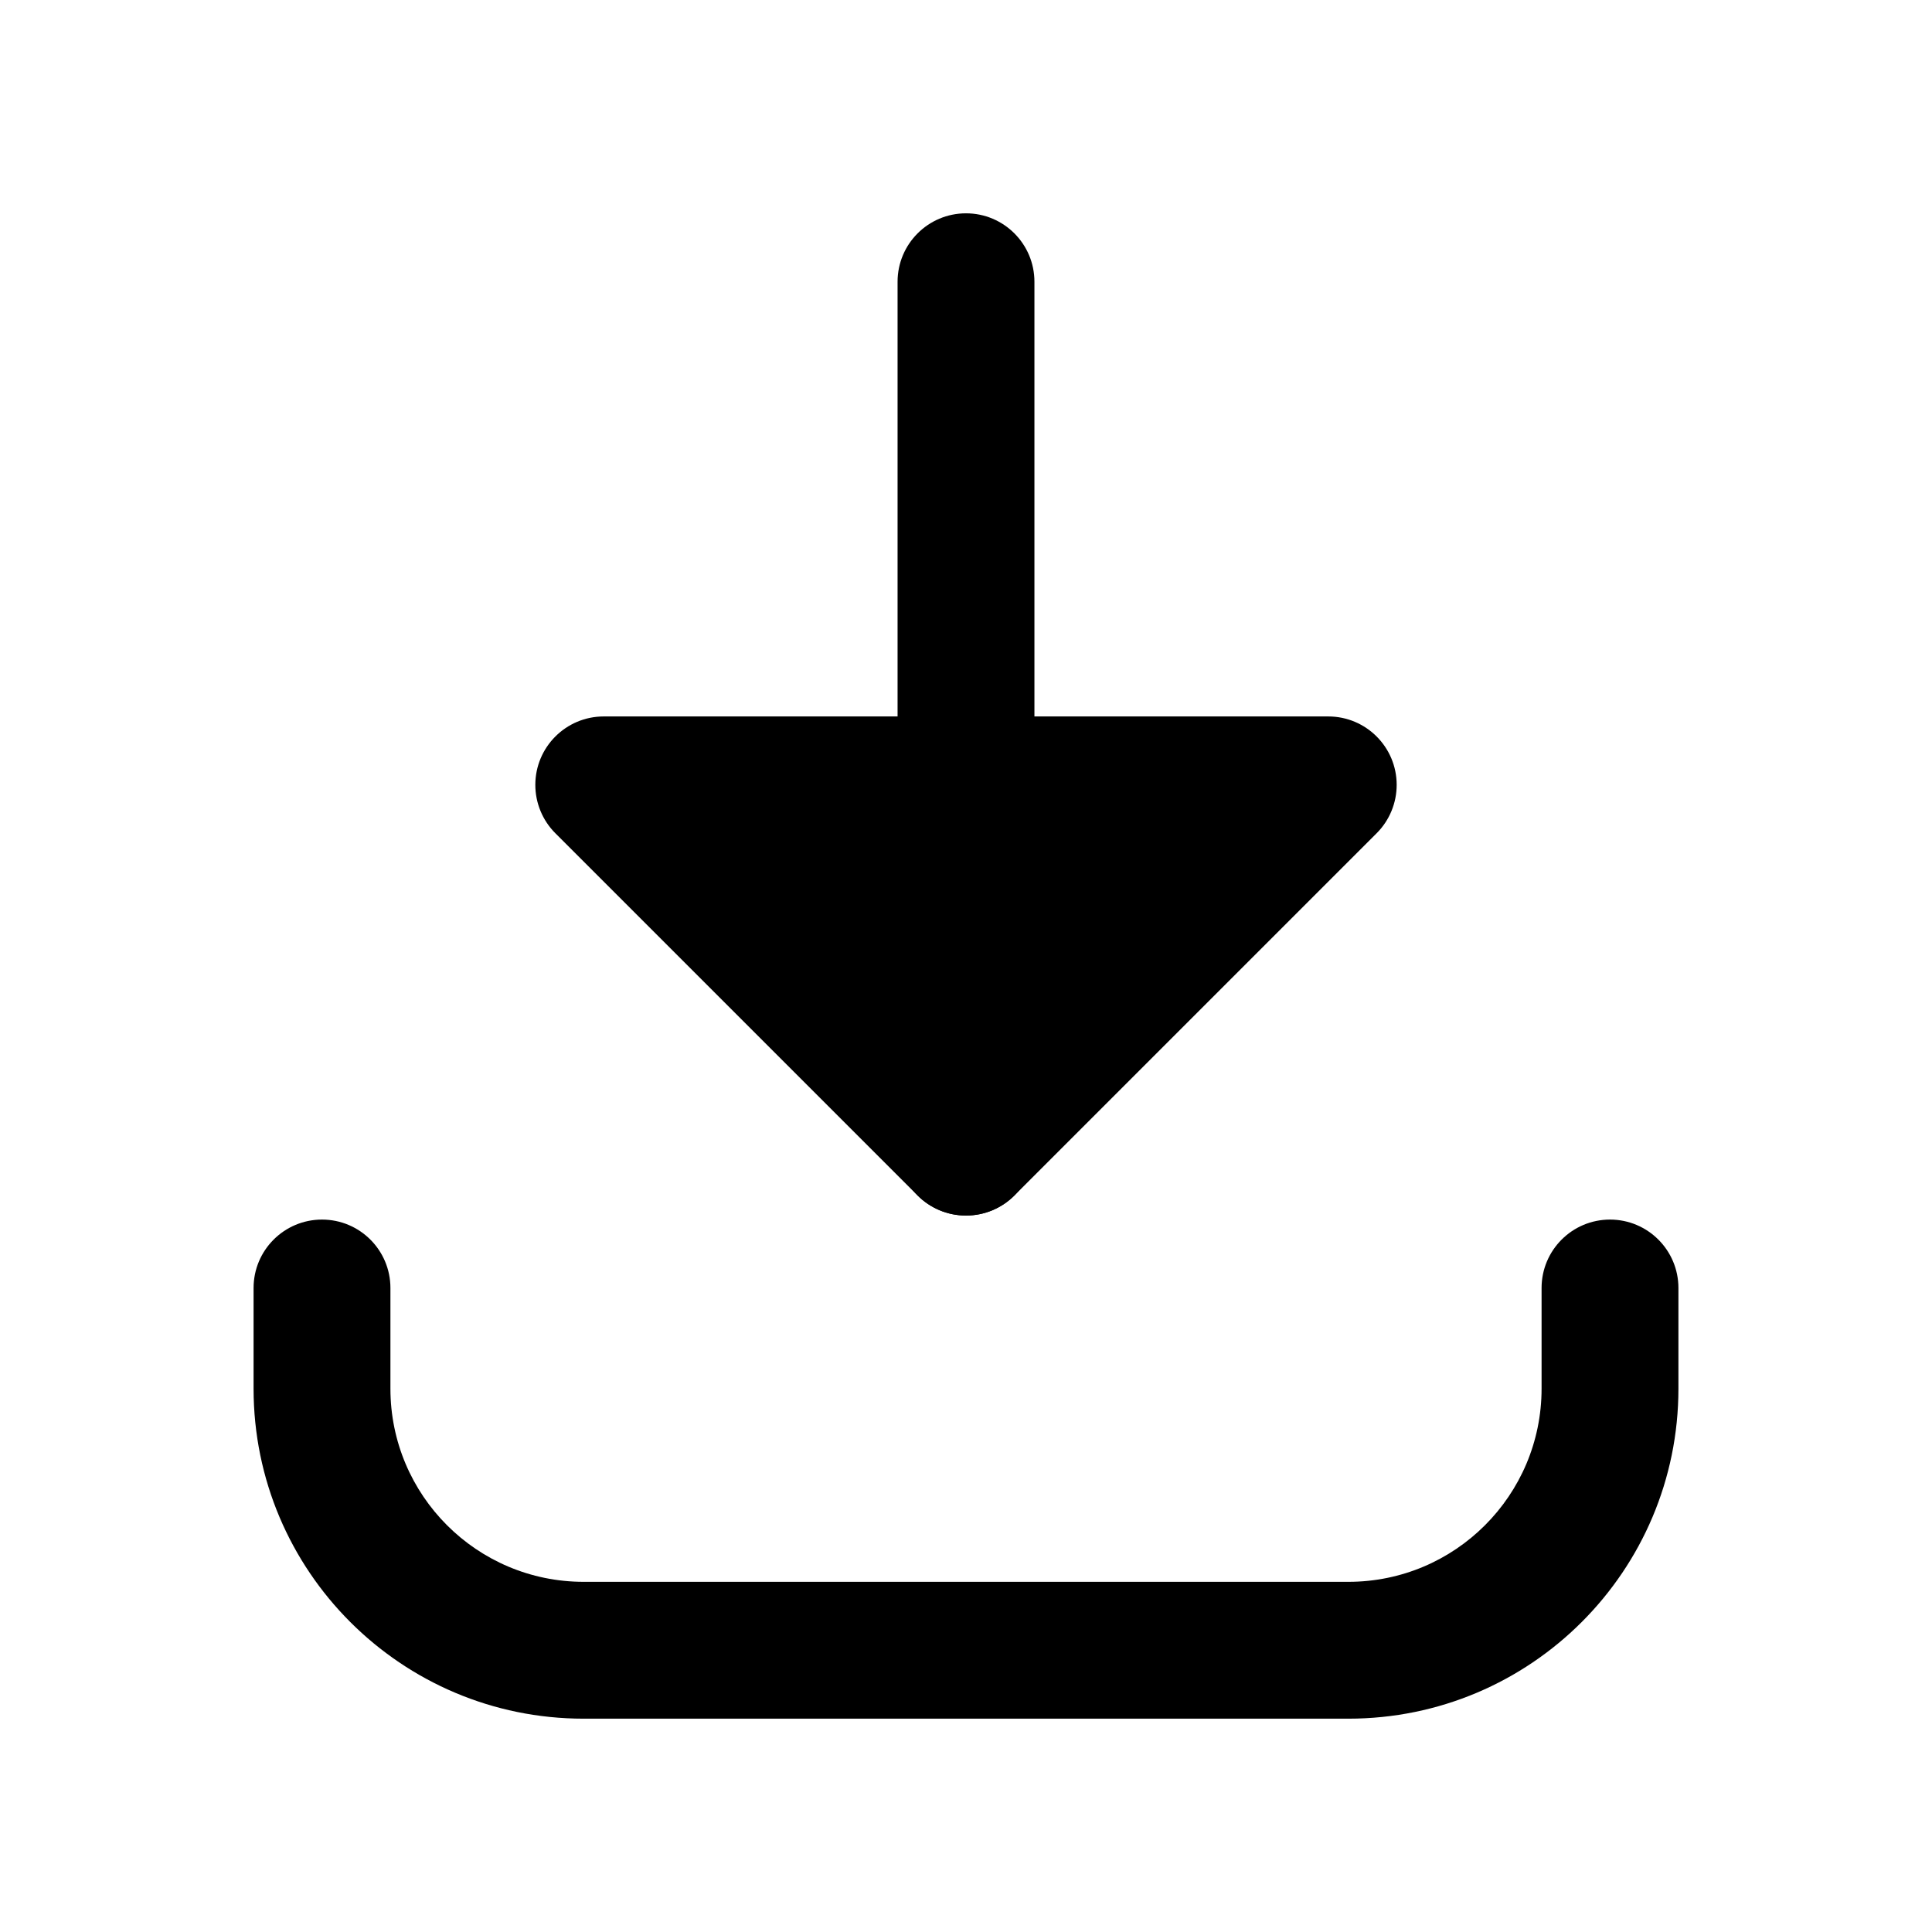
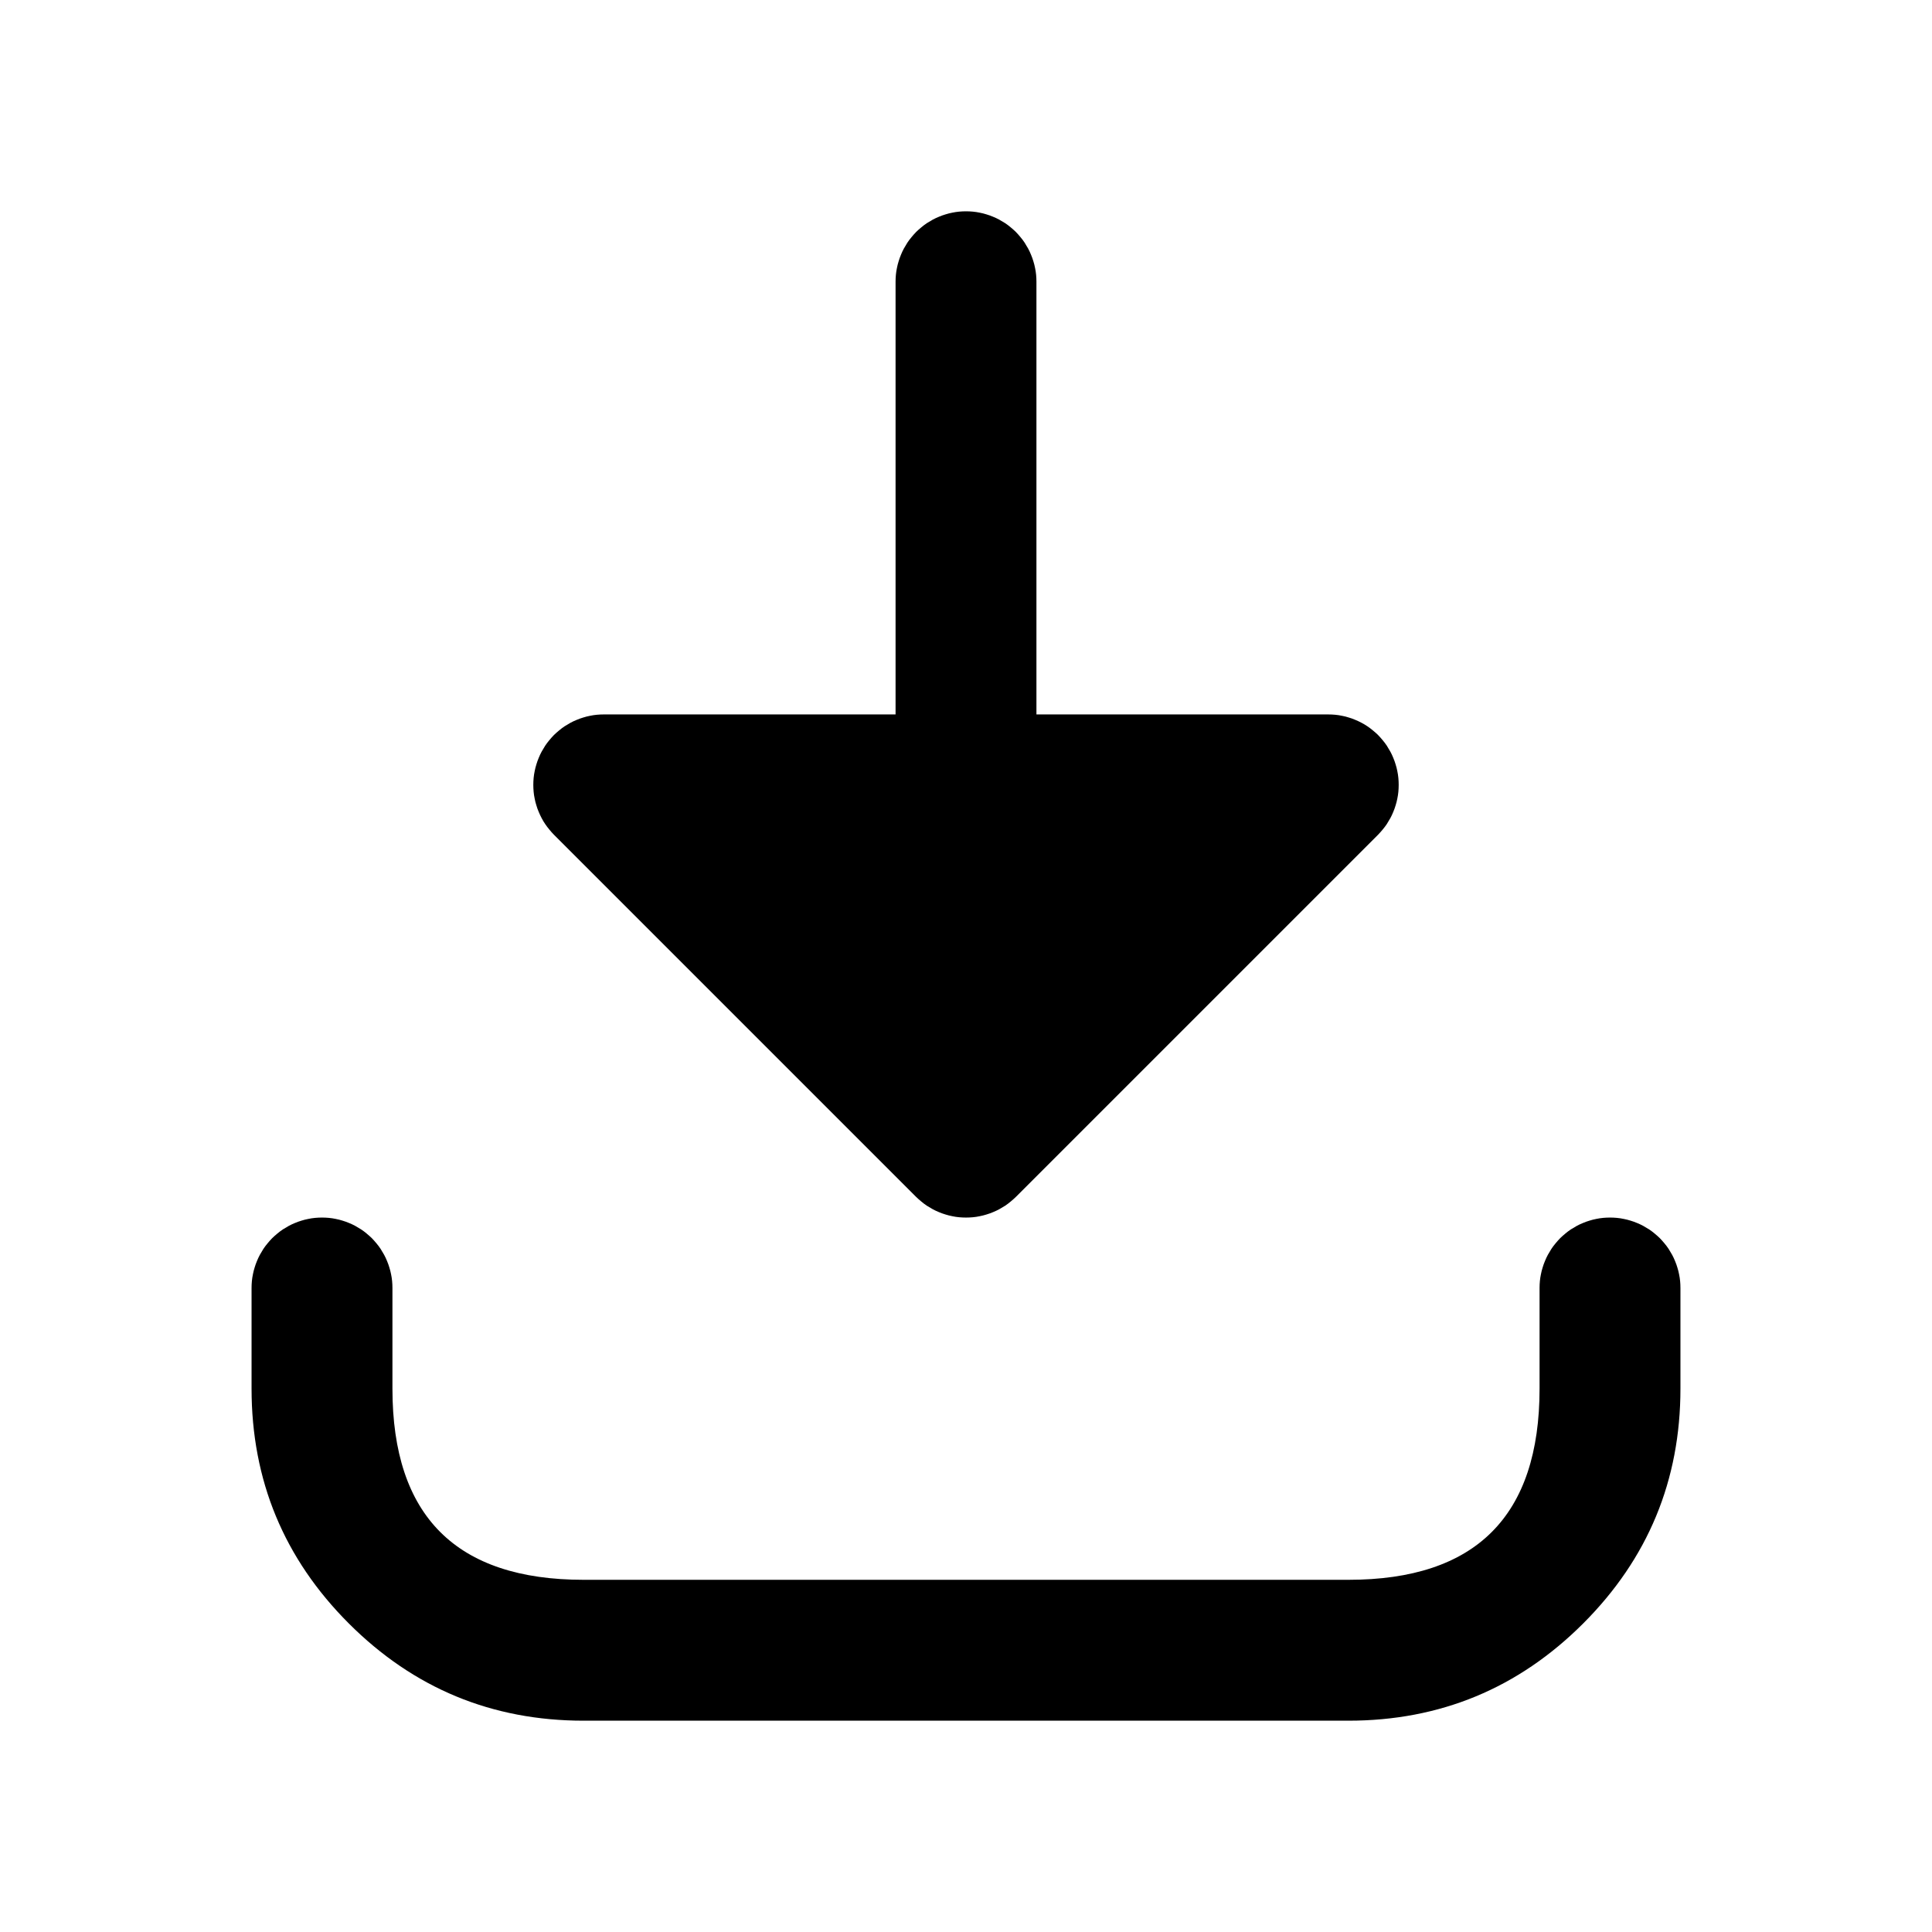
<svg xmlns="http://www.w3.org/2000/svg" viewBox="0 0 24 24" fill="currentColor" stroke="none" fill-rule="evenodd">
  <g data-part="arrow">
-     <path d="M11.15 3.5 L11.15 14.25 A.85 .85 0 0 0 12.85 14.25 L12.85 3.5 A.85 .85 0 0 0 11.15 3.5 Z" />
-     <path d="M7.5 8.9 A0.85 0.85 0 0 0 6.65 9.75 A0.85 0.85 0 0 0 6.899 10.351 L11.399 14.851 A0.85 0.85 0 0 0 12 15.1 A0.85 0.85 0 0 0 12.601 14.851 L17.101 10.351 A0.85 0.85 0 0 0 17.35 9.75 A0.85 0.85 0 0 0 16.5 8.9 Z" />
+     <path d="M12.875 3.5V8.875H16.5Q16.521 8.875 16.543 8.876Q16.564 8.877 16.586 8.879Q16.607 8.881 16.628 8.884Q16.65 8.888 16.671 8.892Q16.692 8.896 16.713 8.901Q16.733 8.906 16.754 8.913Q16.775 8.919 16.795 8.926Q16.815 8.933 16.835 8.942Q16.855 8.95 16.874 8.959Q16.894 8.968 16.912 8.978Q16.931 8.988 16.95 8.999Q16.968 9.011 16.986 9.022Q17.004 9.034 17.021 9.047Q17.038 9.06 17.055 9.074Q17.072 9.087 17.088 9.102Q17.104 9.116 17.119 9.131Q17.149 9.162 17.176 9.195Q17.204 9.228 17.228 9.264Q17.251 9.3 17.272 9.338Q17.292 9.375 17.308 9.415Q17.325 9.455 17.337 9.496Q17.35 9.537 17.358 9.579Q17.367 9.621 17.371 9.664Q17.375 9.707 17.375 9.75Q17.375 9.793 17.371 9.836Q17.367 9.879 17.358 9.921Q17.35 9.963 17.337 10.004Q17.325 10.045 17.308 10.085Q17.292 10.125 17.272 10.162Q17.251 10.2 17.228 10.236Q17.204 10.272 17.176 10.305Q17.149 10.338 17.119 10.369L12.619 14.869Q12.588 14.899 12.555 14.926Q12.522 14.954 12.486 14.978Q12.45 15.001 12.412 15.022Q12.375 15.042 12.335 15.058Q12.295 15.075 12.254 15.087Q12.213 15.1 12.171 15.108Q12.129 15.117 12.086 15.121Q12.043 15.125 12 15.125Q11.957 15.125 11.914 15.121Q11.871 15.117 11.829 15.108Q11.787 15.1 11.746 15.087Q11.705 15.075 11.665 15.058Q11.625 15.042 11.588 15.022Q11.55 15.001 11.514 14.978Q11.478 14.954 11.445 14.926Q11.412 14.899 11.381 14.869L11.381 14.869L6.881 10.369Q6.866 10.354 6.852 10.338Q6.837 10.322 6.824 10.305Q6.81 10.288 6.797 10.271Q6.784 10.254 6.772 10.236Q6.761 10.218 6.749 10.2Q6.738 10.181 6.728 10.162Q6.718 10.144 6.709 10.124Q6.7 10.105 6.692 10.085Q6.683 10.065 6.676 10.045Q6.669 10.025 6.663 10.004Q6.656 9.983 6.651 9.963Q6.646 9.942 6.642 9.921Q6.638 9.9 6.634 9.878Q6.631 9.857 6.629 9.836Q6.627 9.814 6.626 9.793Q6.625 9.771 6.625 9.75Q6.625 9.707 6.629 9.664Q6.633 9.621 6.642 9.579Q6.65 9.537 6.663 9.496Q6.675 9.455 6.692 9.415Q6.708 9.375 6.728 9.338Q6.749 9.3 6.772 9.264Q6.796 9.228 6.824 9.195Q6.851 9.162 6.881 9.131Q6.912 9.101 6.945 9.074Q6.978 9.046 7.014 9.022Q7.05 8.999 7.088 8.978Q7.125 8.958 7.165 8.942Q7.205 8.925 7.246 8.913Q7.287 8.9 7.329 8.892Q7.371 8.883 7.414 8.879Q7.457 8.875 7.5 8.875H11.125V3.5Q11.125 3.457 11.129 3.414Q11.133 3.371 11.142 3.329Q11.15 3.287 11.163 3.246Q11.175 3.205 11.192 3.165Q11.208 3.125 11.228 3.088Q11.249 3.05 11.272 3.014Q11.296 2.978 11.324 2.945Q11.351 2.912 11.381 2.881Q11.412 2.851 11.445 2.824Q11.478 2.796 11.514 2.772Q11.55 2.749 11.588 2.728Q11.625 2.708 11.665 2.692Q11.705 2.675 11.746 2.663Q11.787 2.65 11.829 2.642Q11.871 2.633 11.914 2.629Q11.957 2.625 12 2.625Q12.043 2.625 12.086 2.629Q12.129 2.633 12.171 2.642Q12.213 2.65 12.254 2.663Q12.295 2.675 12.335 2.692Q12.375 2.708 12.412 2.728Q12.45 2.749 12.486 2.772Q12.522 2.796 12.555 2.824Q12.588 2.851 12.619 2.881Q12.649 2.912 12.676 2.945Q12.704 2.978 12.728 3.014Q12.751 3.05 12.772 3.088Q12.792 3.125 12.808 3.165Q12.825 3.205 12.837 3.246Q12.85 3.287 12.858 3.329Q12.867 3.371 12.871 3.414Q12.875 3.457 12.875 3.5Z" />
  </g>
  <g data-part="tray">
-     <path d="M3.15 16 V17.25 A4.1 4.1 0 0 0 7.25 21.35 H16.75 A4.1 4.1 0 0 0 20.85 17.25 V16 A.85 .85 0 0 0 20 15.15 A.85 .85 0 0 0 19.15 16 V17.25 A2.4 2.4 0 0 1 16.75 19.65 H7.25 A2.4 2.4 0 0 1 4.85 17.25 V16 A.85 .85 0 0 0 4 15.15 A.85 .85 0 0 0 3.15 16 Z" />
+     <path d="M4.875 16V17.25Q4.875 19.625 7.25 19.625H16.75Q19.125 19.625 19.125 17.25V16Q19.125 15.957 19.129 15.914Q19.133 15.871 19.142 15.829Q19.15 15.787 19.163 15.746Q19.175 15.705 19.192 15.665Q19.208 15.625 19.228 15.588Q19.249 15.55 19.272 15.514Q19.296 15.478 19.324 15.445Q19.351 15.412 19.381 15.381Q19.412 15.351 19.445 15.324Q19.478 15.296 19.514 15.272Q19.55 15.249 19.588 15.228Q19.625 15.208 19.665 15.192Q19.705 15.175 19.746 15.163Q19.787 15.15 19.829 15.142Q19.871 15.133 19.914 15.129Q19.957 15.125 20 15.125Q20.043 15.125 20.086 15.129Q20.129 15.133 20.171 15.142Q20.213 15.15 20.254 15.163Q20.295 15.175 20.335 15.192Q20.375 15.208 20.412 15.228Q20.45 15.249 20.486 15.272Q20.522 15.296 20.555 15.324Q20.588 15.351 20.619 15.381Q20.649 15.412 20.676 15.445Q20.704 15.478 20.728 15.514Q20.751 15.55 20.772 15.588Q20.792 15.625 20.808 15.665Q20.825 15.705 20.837 15.746Q20.85 15.787 20.858 15.829Q20.867 15.871 20.871 15.914Q20.875 15.957 20.875 16V17.25Q20.875 18.959 19.667 20.167Q18.459 21.375 16.75 21.375H7.25Q5.541 21.375 4.333 20.167Q3.125 18.959 3.125 17.25V16Q3.125 15.957 3.129 15.914Q3.133 15.871 3.142 15.829Q3.15 15.787 3.163 15.746Q3.175 15.705 3.192 15.665Q3.208 15.625 3.228 15.588Q3.249 15.55 3.272 15.514Q3.296 15.478 3.324 15.445Q3.351 15.412 3.381 15.381Q3.412 15.351 3.445 15.324Q3.478 15.296 3.514 15.272Q3.55 15.249 3.588 15.228Q3.625 15.208 3.665 15.192Q3.705 15.175 3.746 15.163Q3.787 15.15 3.829 15.142Q3.871 15.133 3.914 15.129Q3.957 15.125 4 15.125Q4.043 15.125 4.086 15.129Q4.129 15.133 4.171 15.142Q4.213 15.15 4.254 15.163Q4.295 15.175 4.335 15.192Q4.375 15.208 4.412 15.228Q4.45 15.249 4.486 15.272Q4.522 15.296 4.555 15.324Q4.588 15.351 4.619 15.381Q4.649 15.412 4.676 15.445Q4.704 15.478 4.728 15.514Q4.751 15.55 4.772 15.588Q4.792 15.625 4.808 15.665Q4.825 15.705 4.837 15.746Q4.85 15.787 4.858 15.829Q4.867 15.871 4.871 15.914Q4.875 15.957 4.875 16Z" />
  </g>
</svg>
